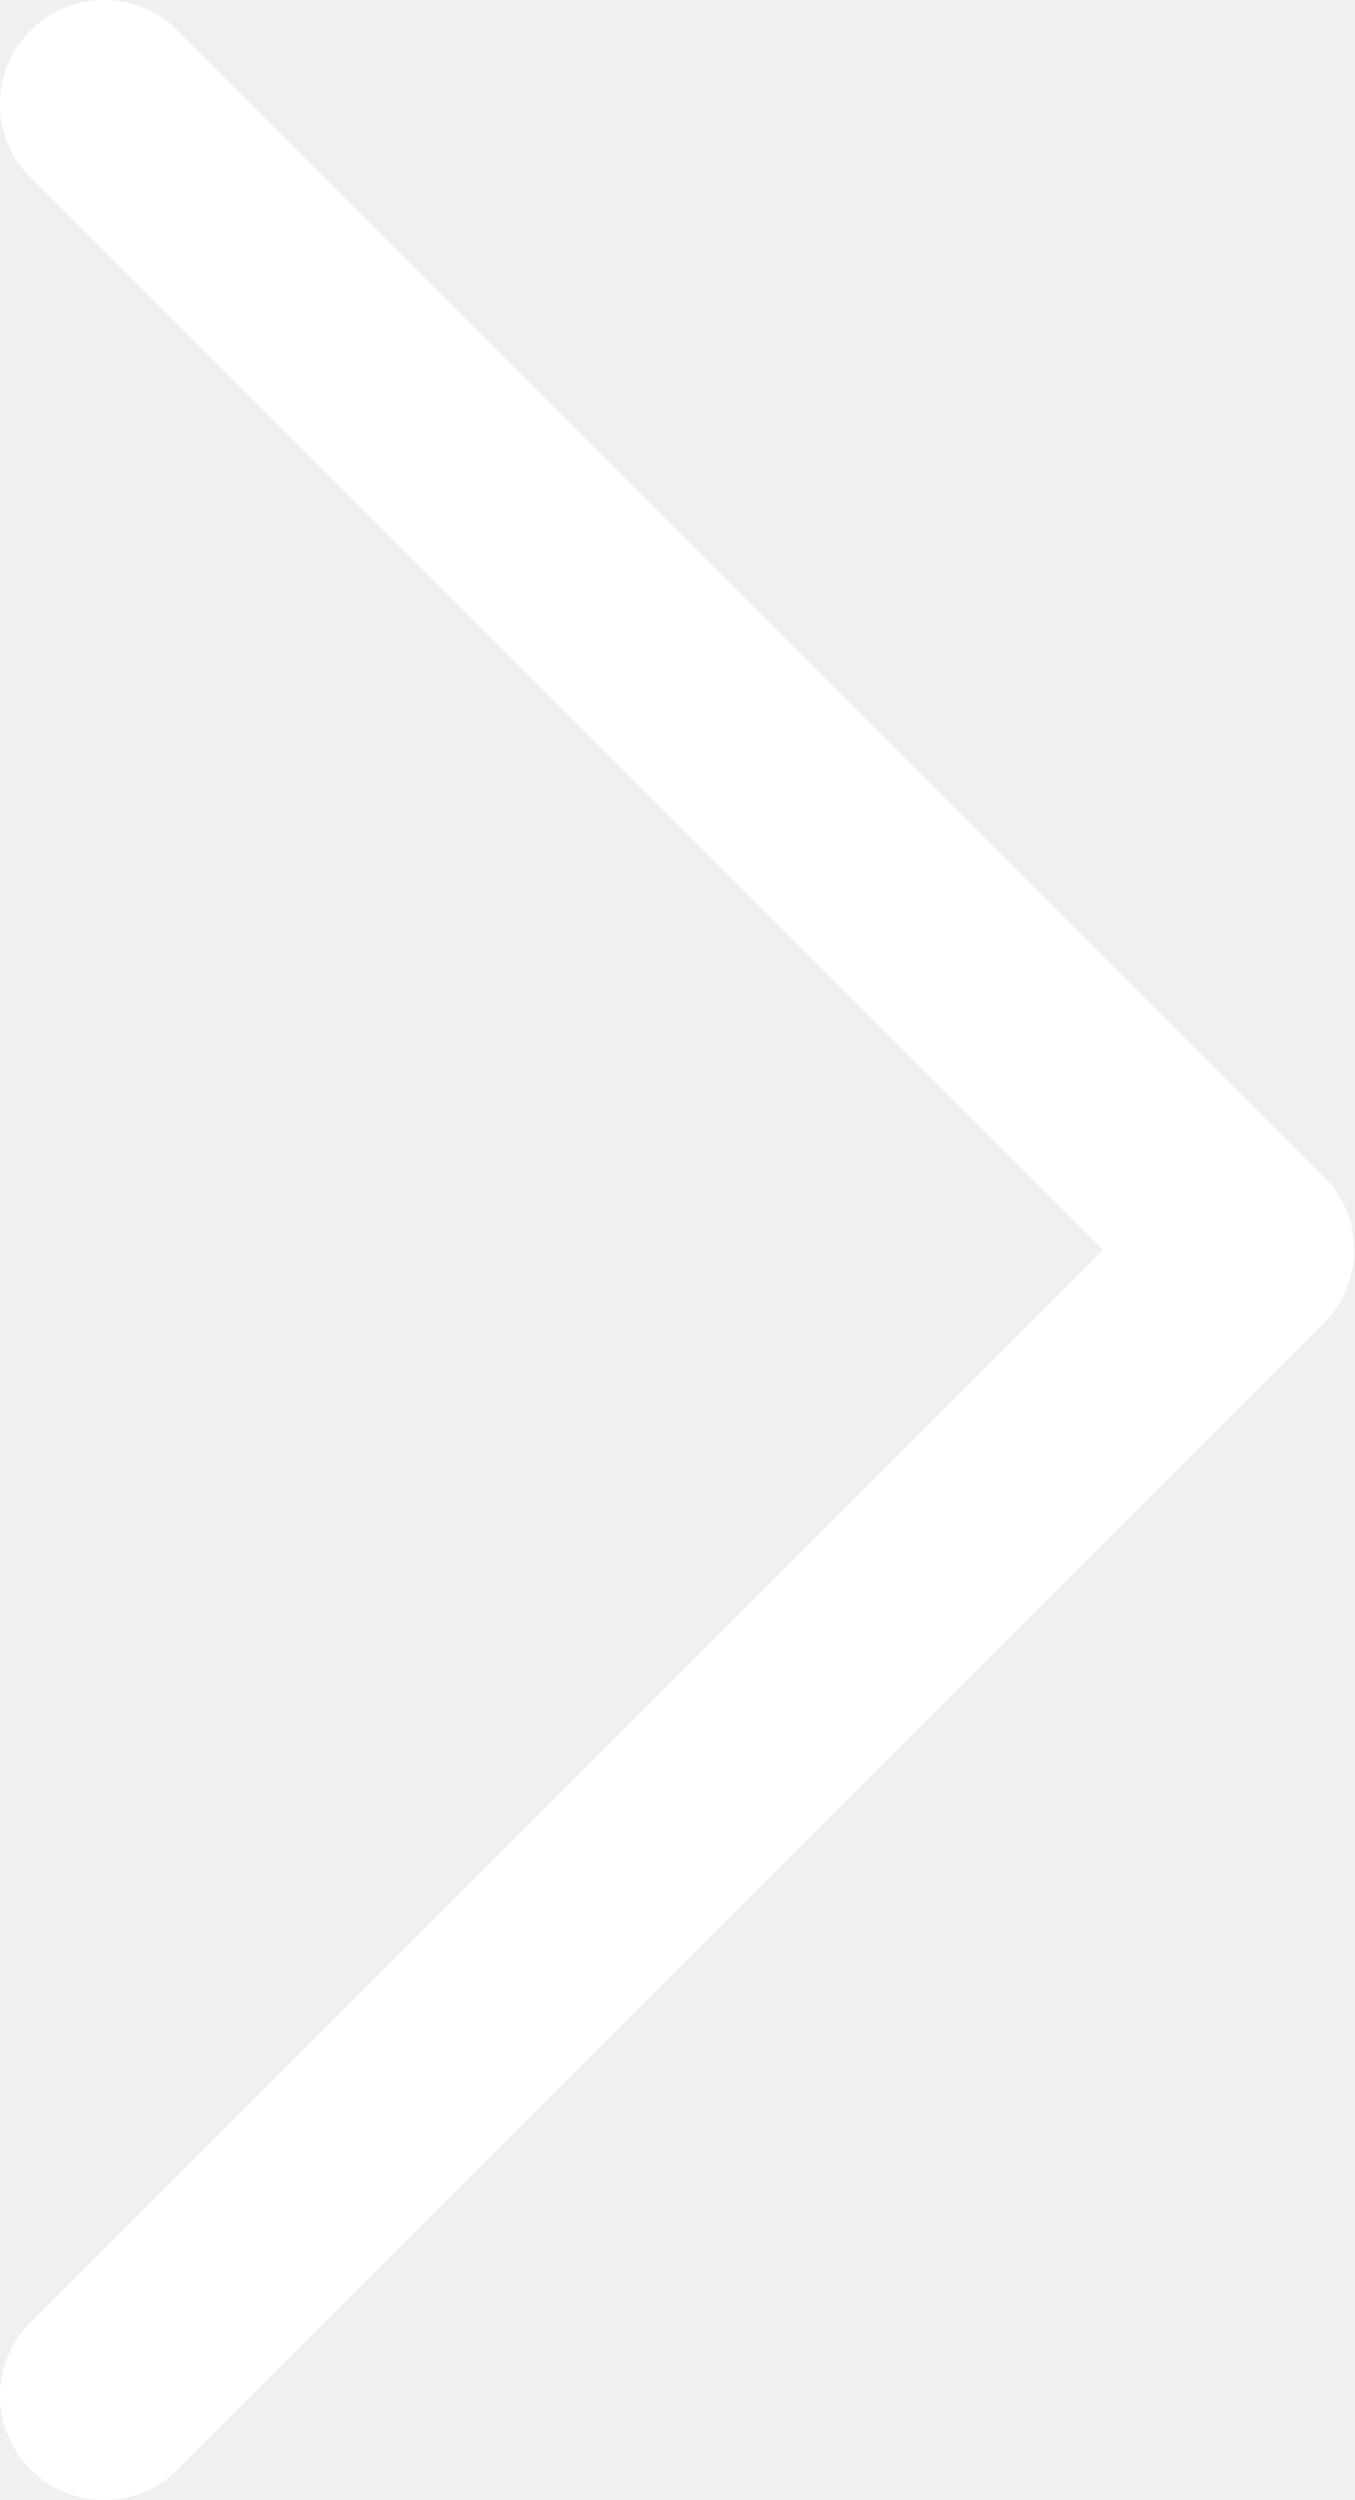
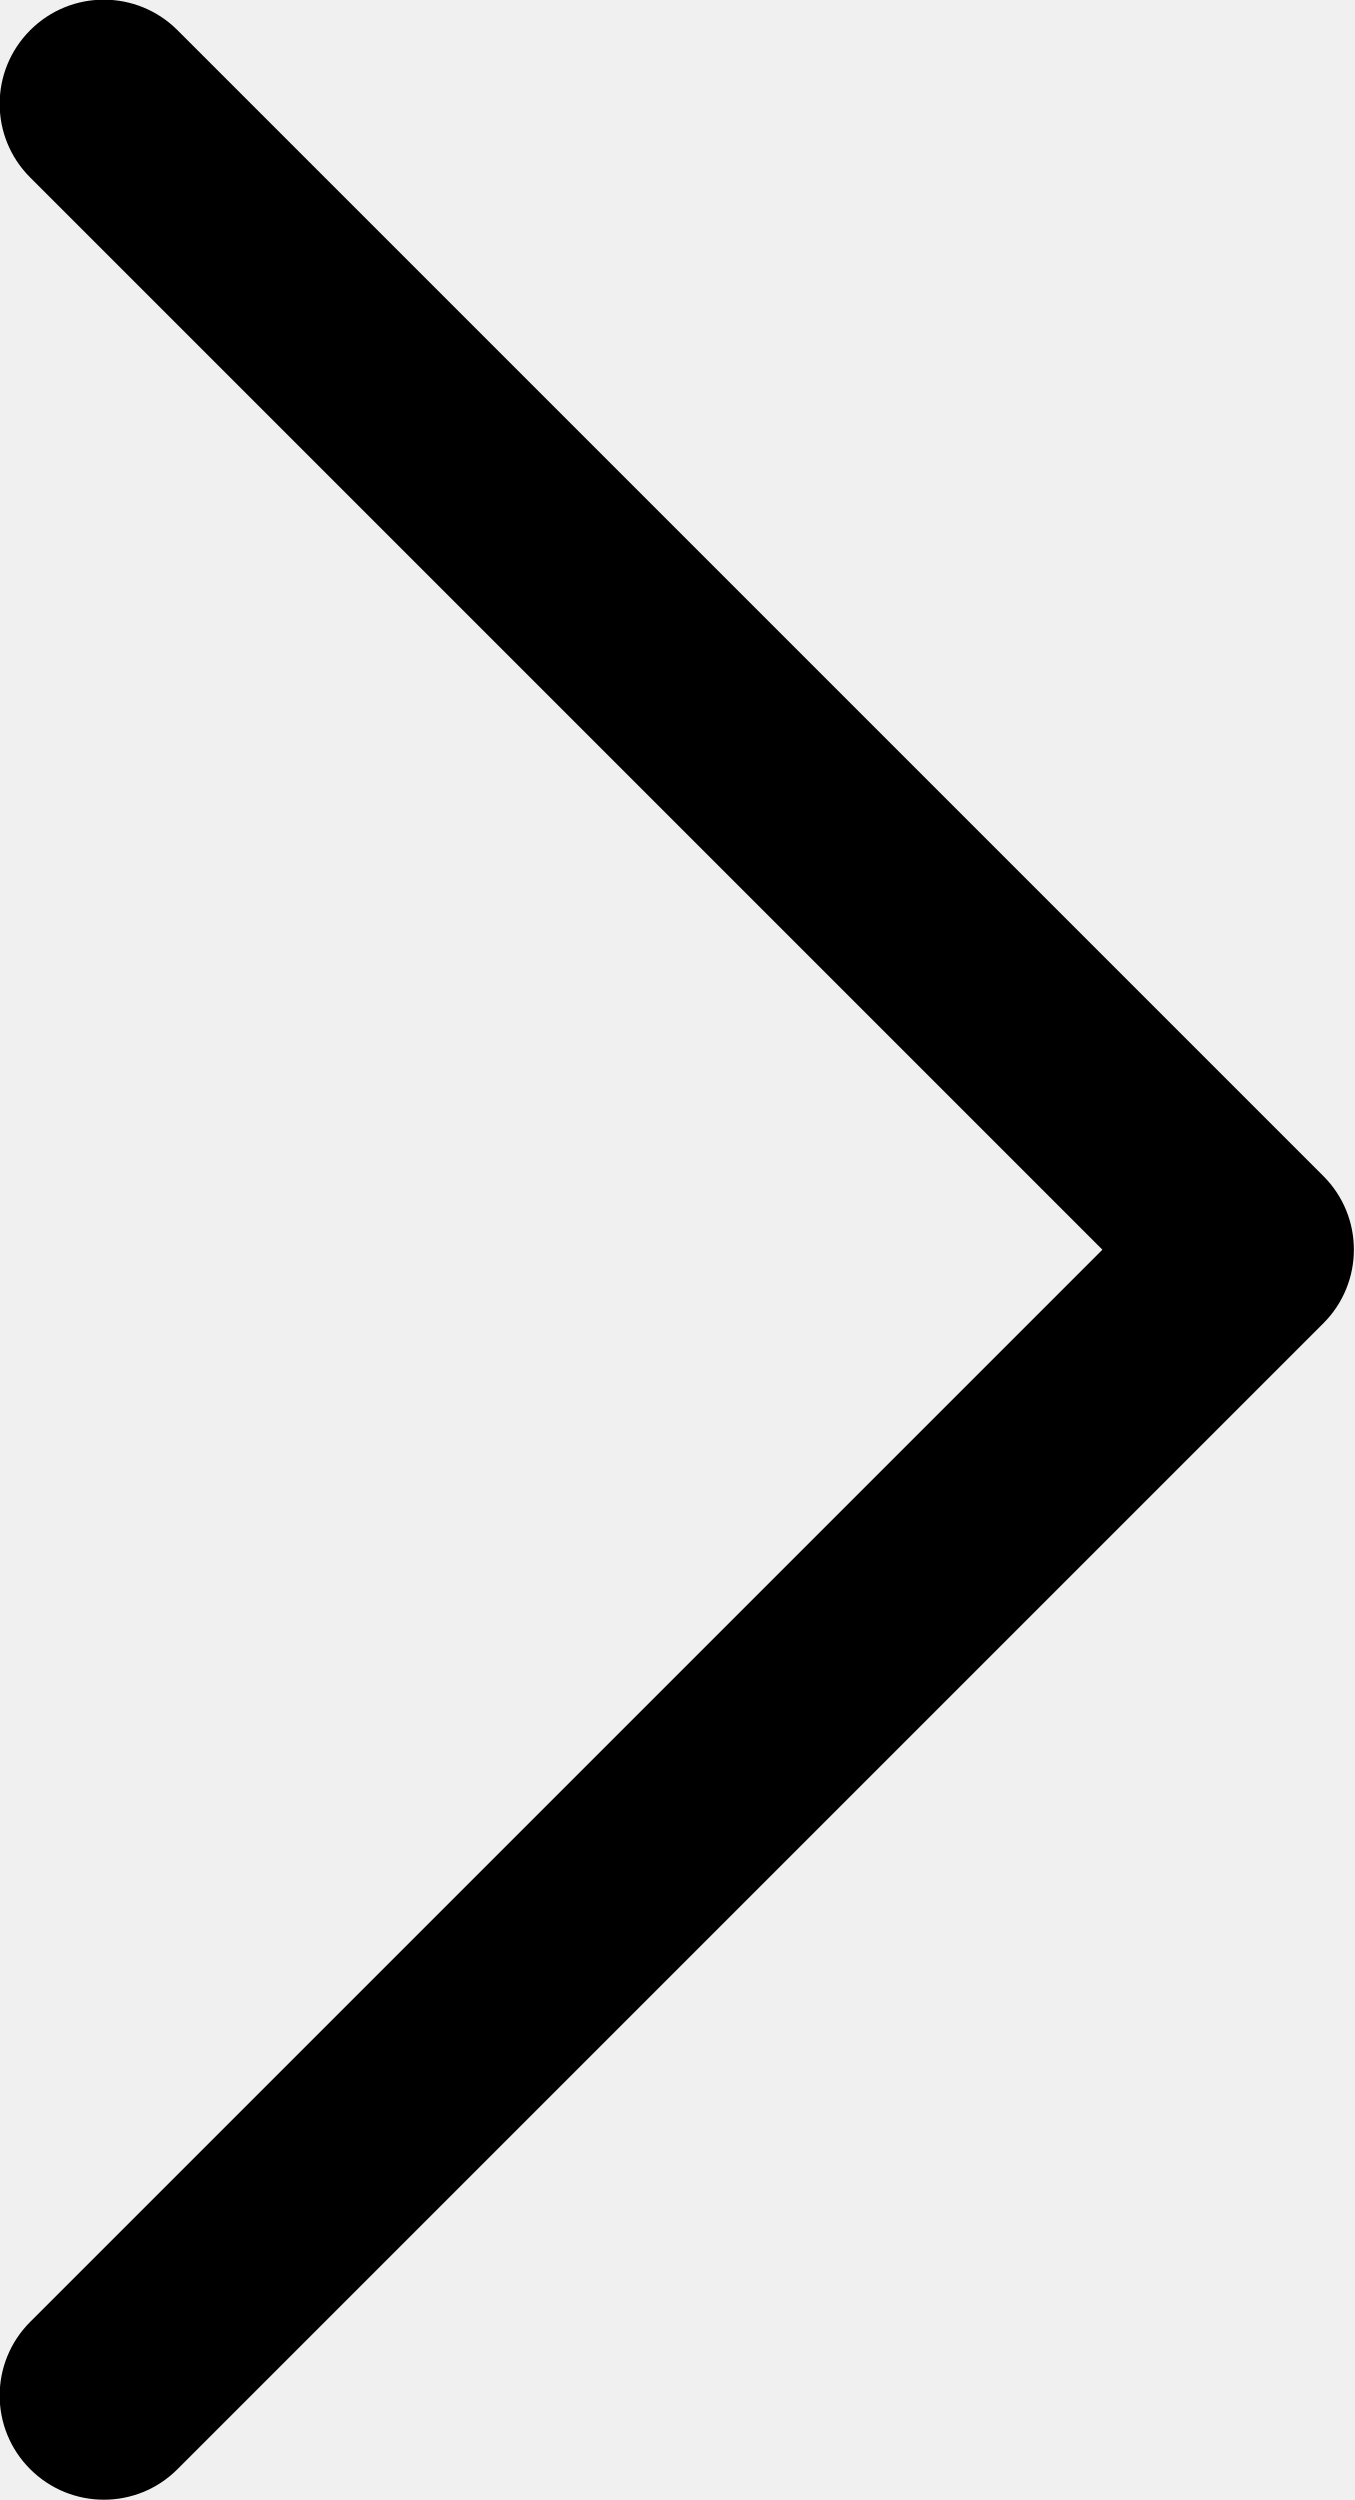
- <svg xmlns="http://www.w3.org/2000/svg" width="13px" height="24px" viewBox="0 0 13 24" version="1.1">
-   <defs />
-   <g id="02-Model-card" stroke="none" stroke-width="1" fill="none" fill-rule="evenodd">
-     <g id="02_Card/photo-popup" transform="translate(-1082, -348)" fill-rule="nonzero" fill="#FFFFFF">
-       <g id="Group-3" transform="translate(225, 102)">
-         <path d="M857.293,268.293 C856.902,268.683 856.902,269.317 857.293,269.707 C857.683,270.098 858.317,270.098 858.707,269.707 L869.707,258.707 C870.098,258.317 870.098,257.683 869.707,257.293 L858.707,246.293 C858.317,245.902 857.683,245.902 857.293,246.293 C856.902,246.683 856.902,247.317 857.293,247.707 L867.586,258 L857.293,268.293 Z" id="Path-5" />
+ <svg xmlns="http://www.w3.org/2000/svg" version="1.1" viewBox="0 0 13 24">
+   <g id="02-Model-card" fill-rule="evenodd">
+     <g id="02_Card/photo-popup" transform="translate(-1082 -348)" fill-rule="evenodd">
+       <g transform="translate(225 102)">
+         <path d="m857.29 268.29c-0.391 0.391-0.391 1.024 0 1.414 0.391 0.391 1.024 0.391 1.414 0l11-11c0.391-0.391 0.391-1.024 0-1.414l-11-11c-0.391-0.391-1.024-0.391-1.414 0-0.391 0.391-0.391 1.024 0 1.414l10.293 10.293-10.293 10.293z" />
      </g>
    </g>
  </g>
</svg>
